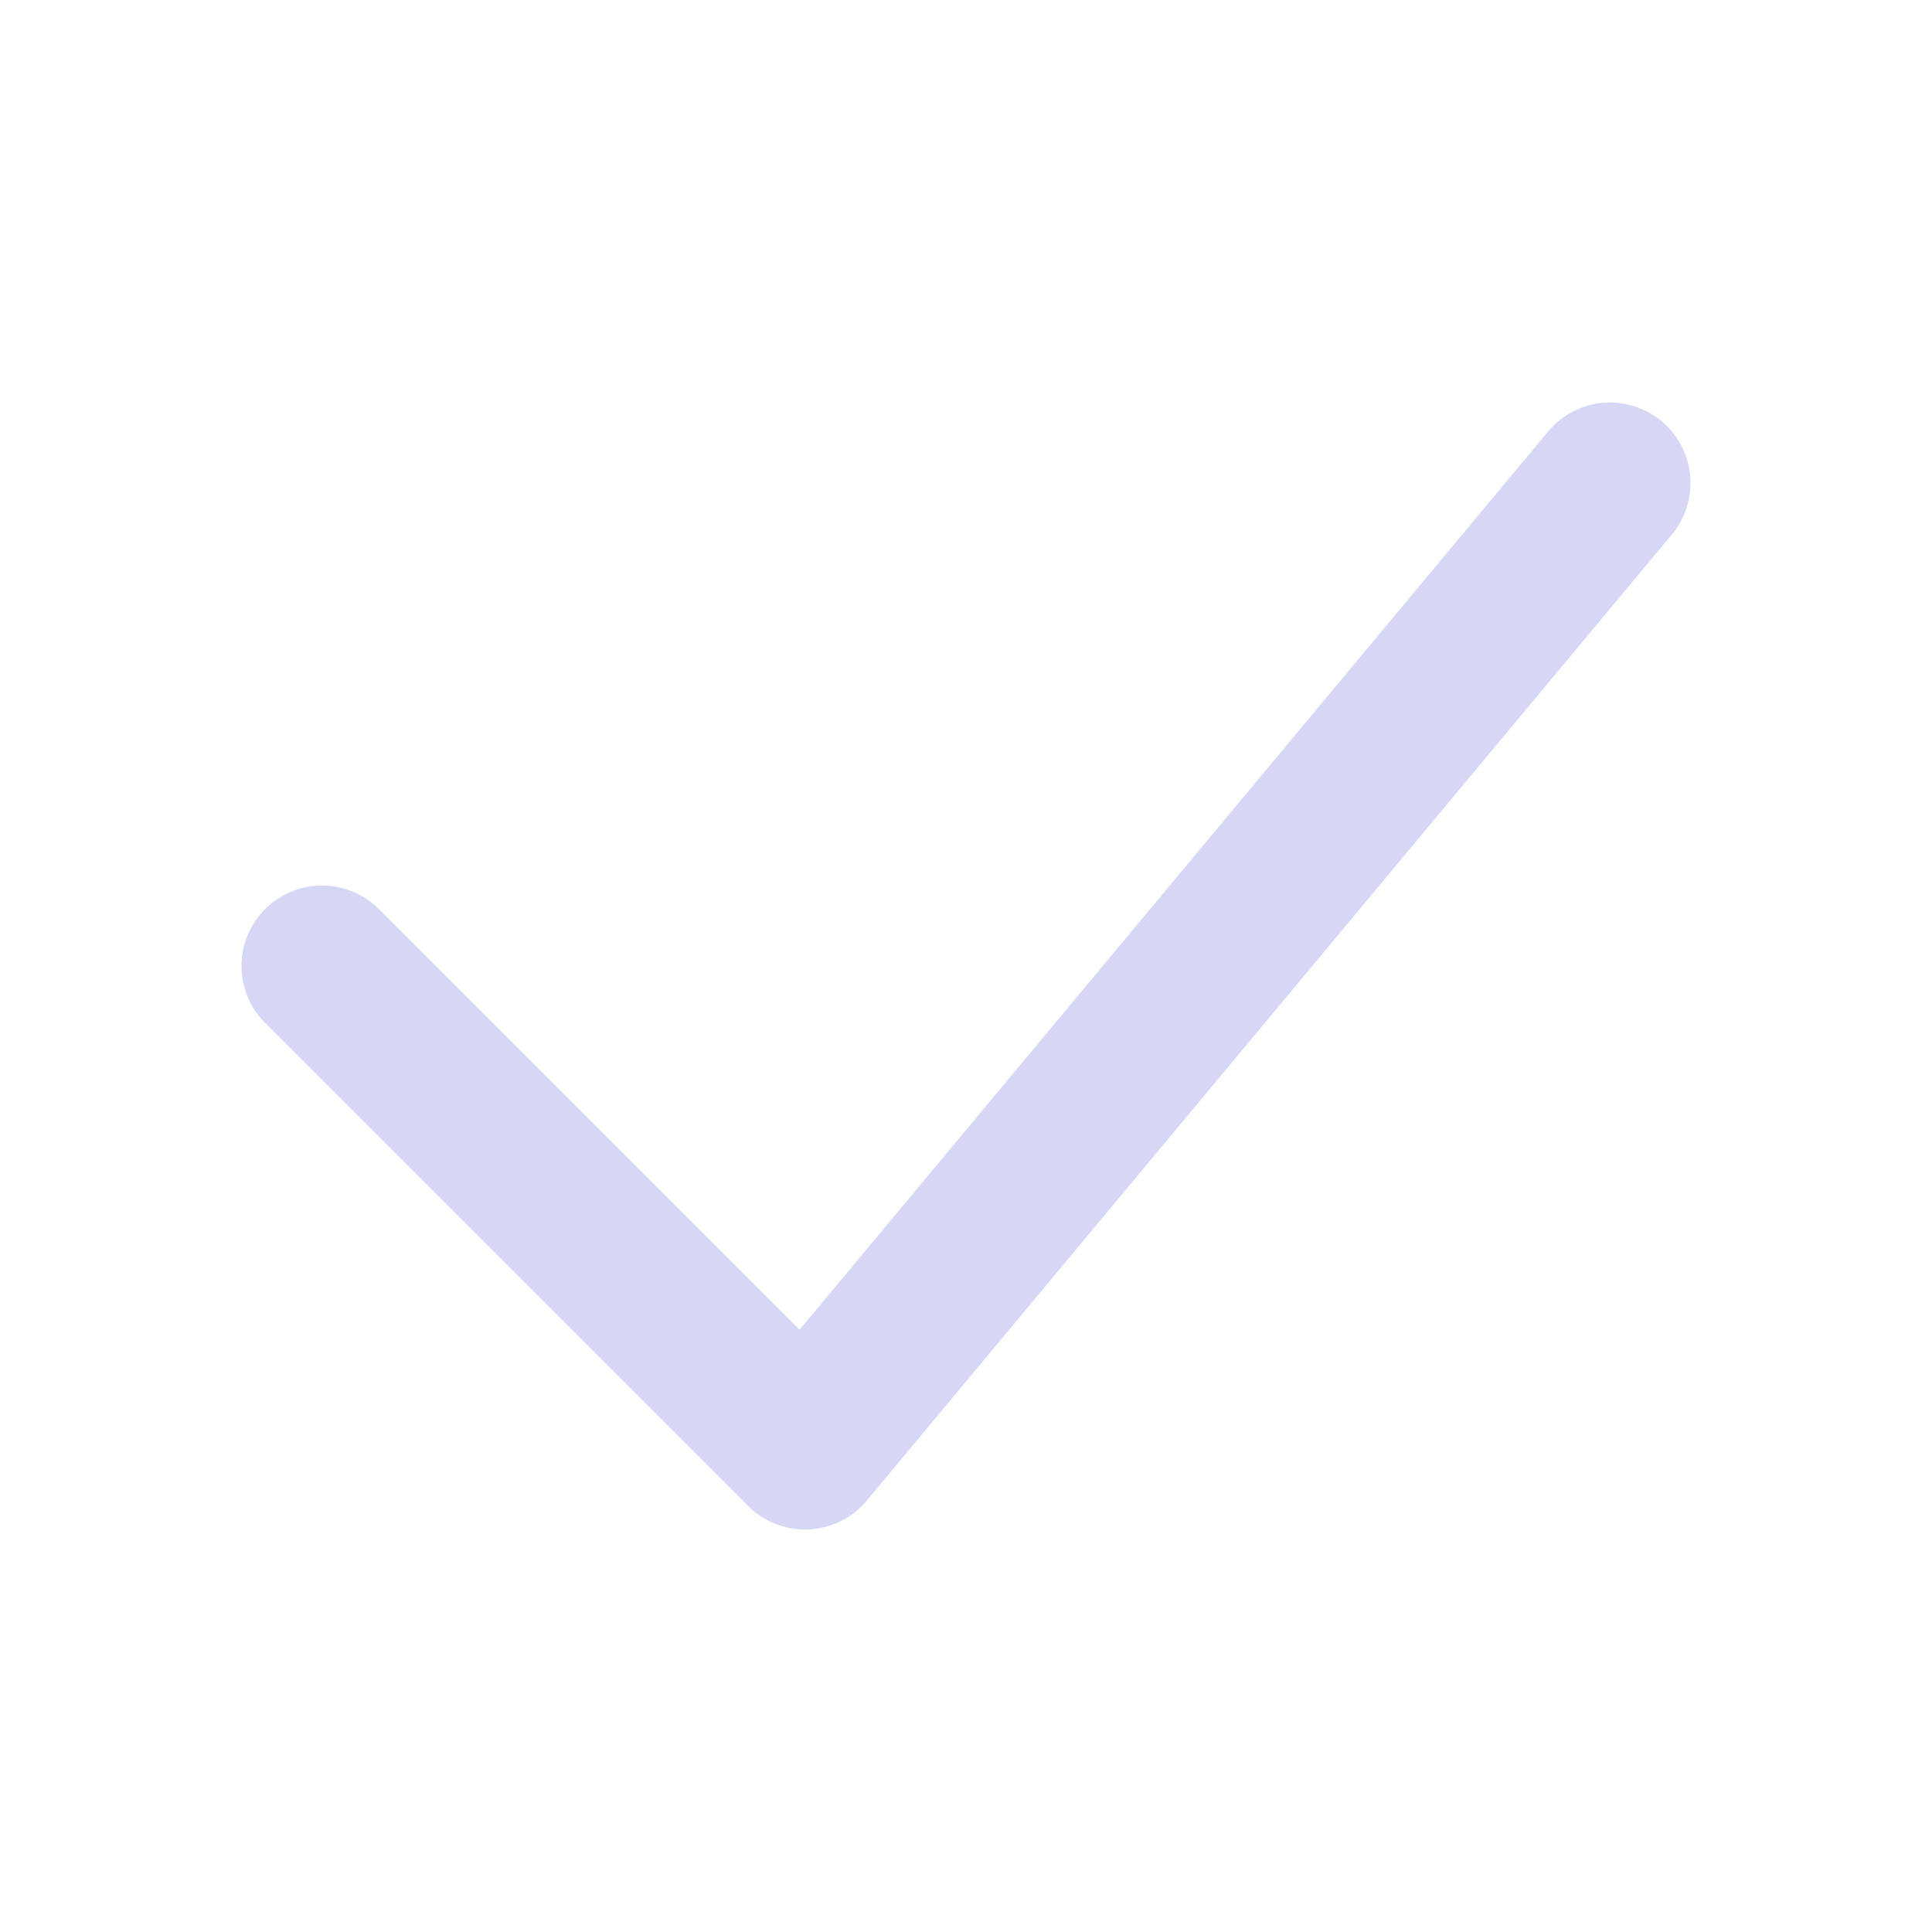
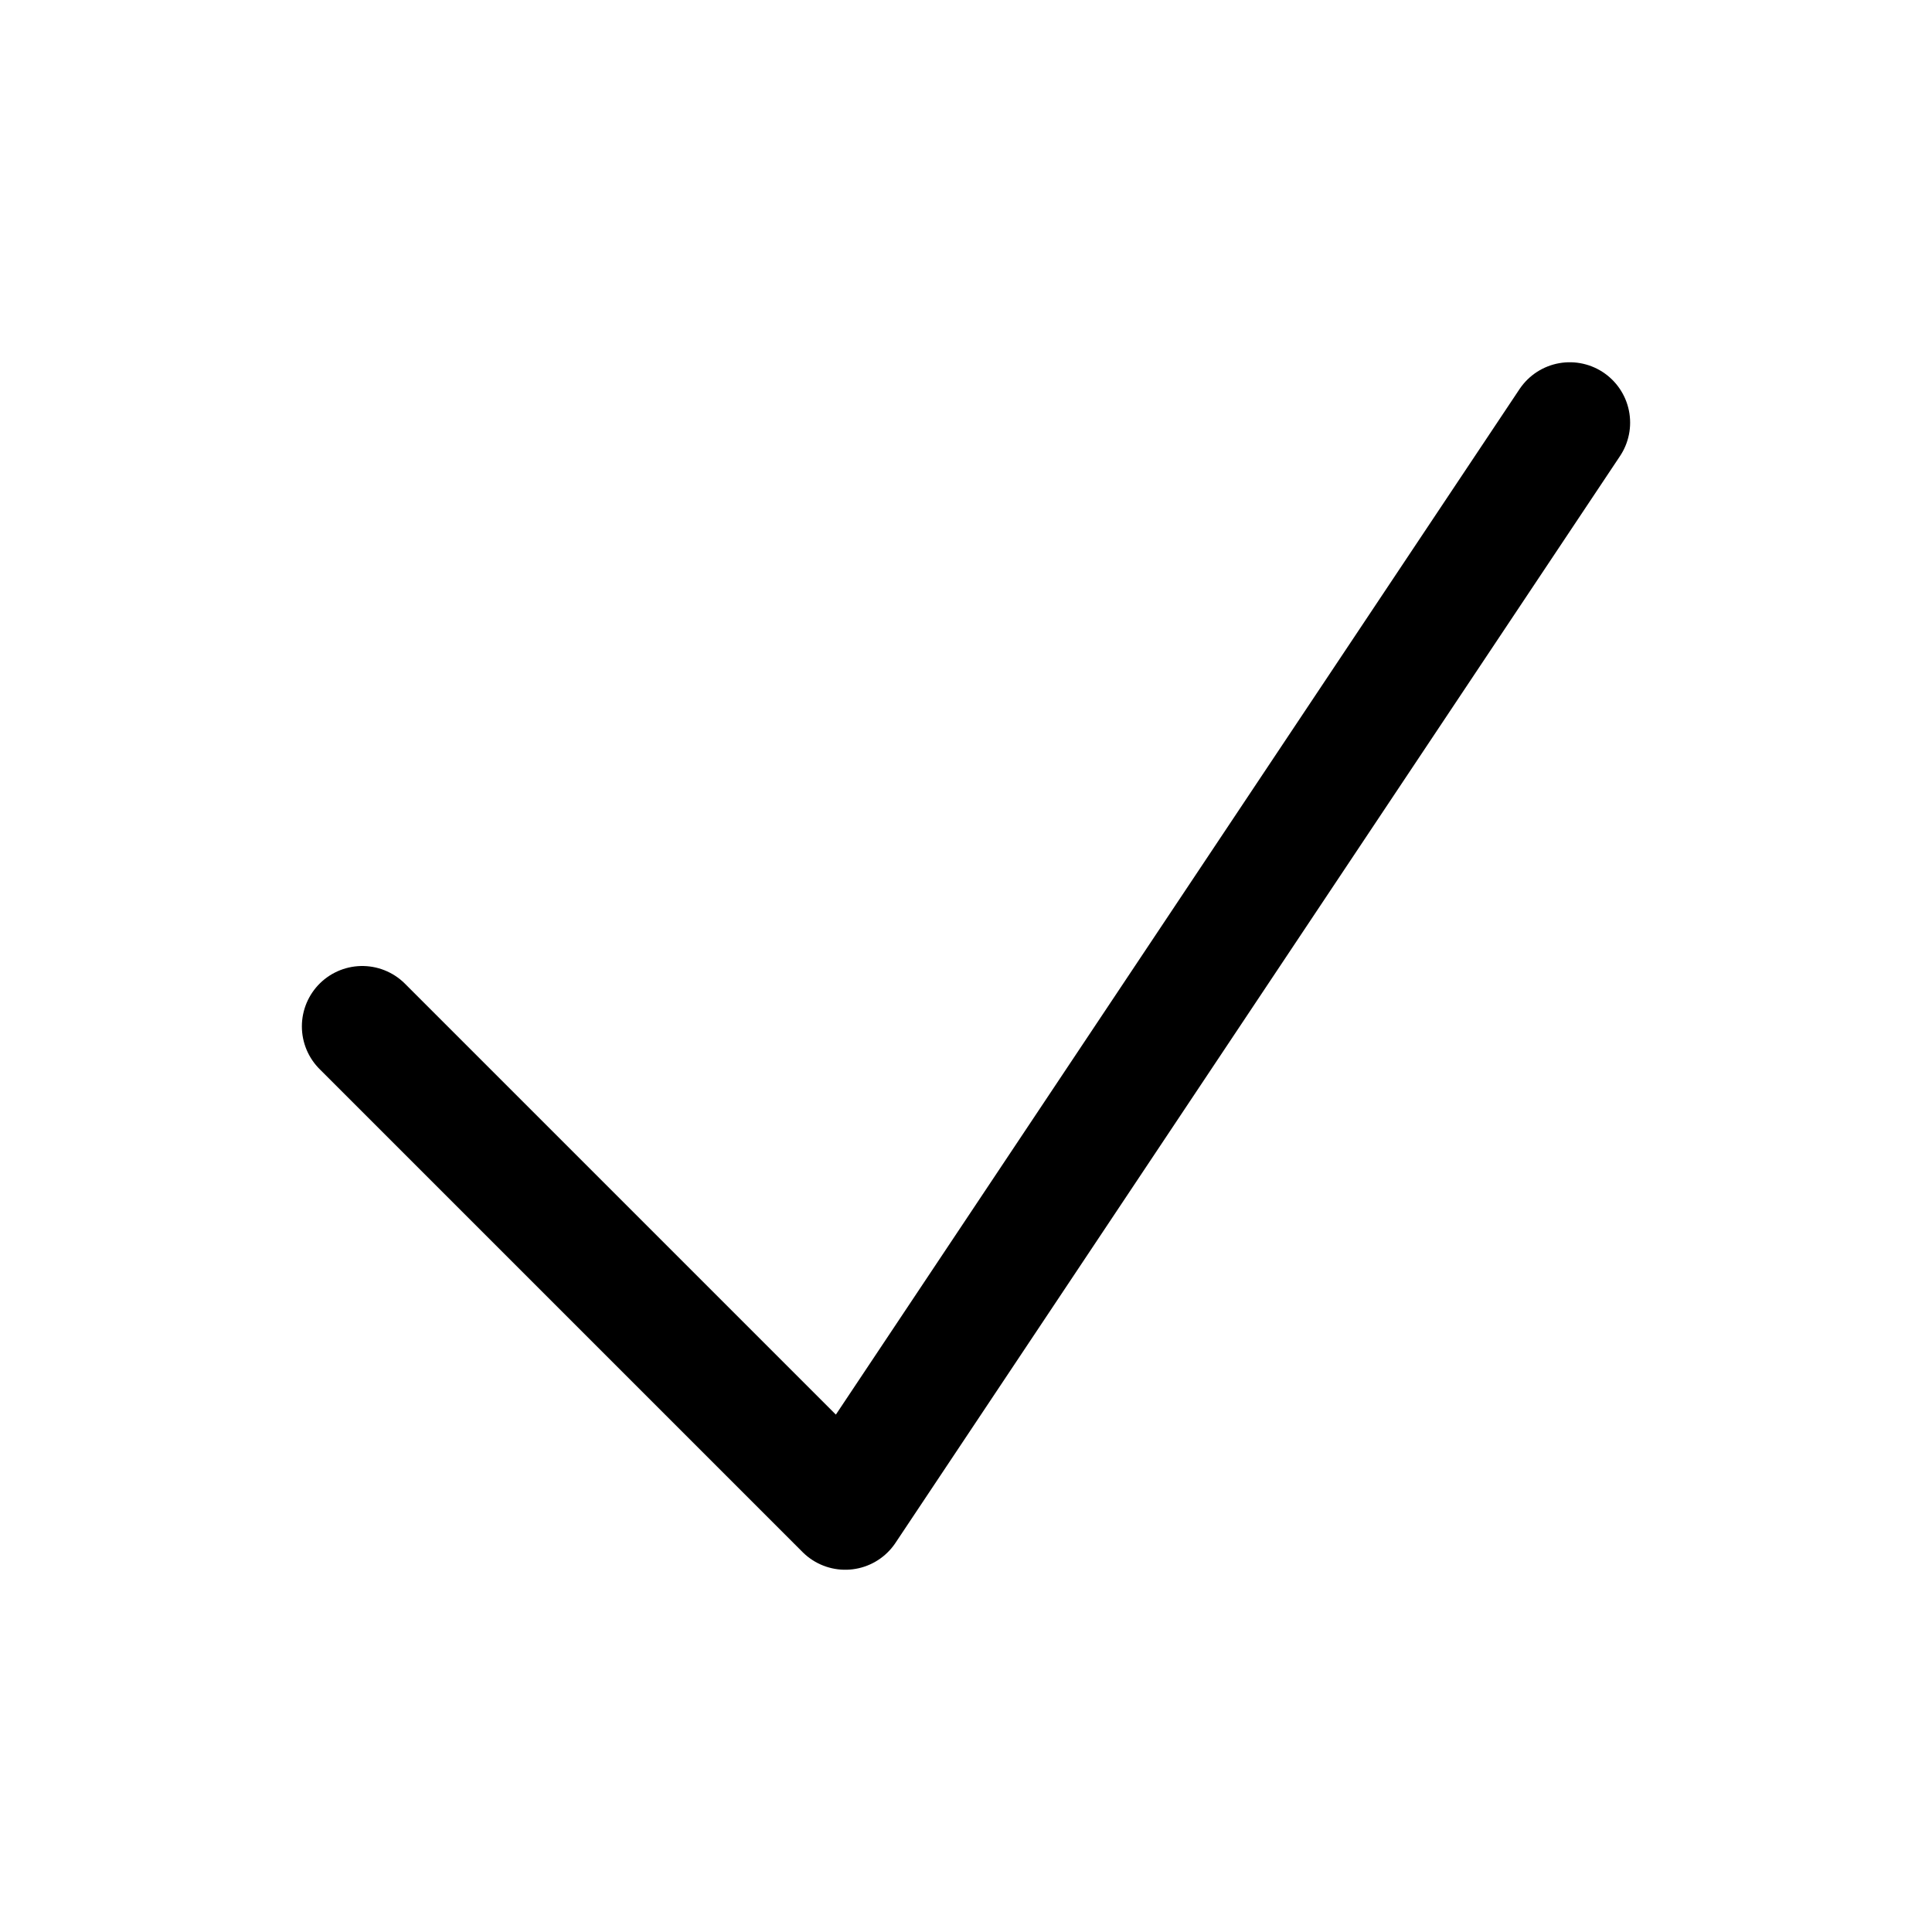
- <svg xmlns="http://www.w3.org/2000/svg" aria-hidden="true" role="img" width="24" height="24" preserveAspectRatio="xMidYMid meet" viewBox="0 0 24 24">
-   <g fill="none">
-     <path d="M4 12l6 6L20 6" stroke="#d6d6f5" stroke-width="2" stroke-linecap="round" stroke-linejoin="round" />
-   </g>
+ <svg xmlns="http://www.w3.org/2000/svg" fill="none" viewBox="0 0 24 24" stroke-width="1.5" stroke="currentColor">
+   <path stroke-linecap="round" stroke-linejoin="round" d="M4.5 12.75l6 6 9-13.5" />
</svg>
